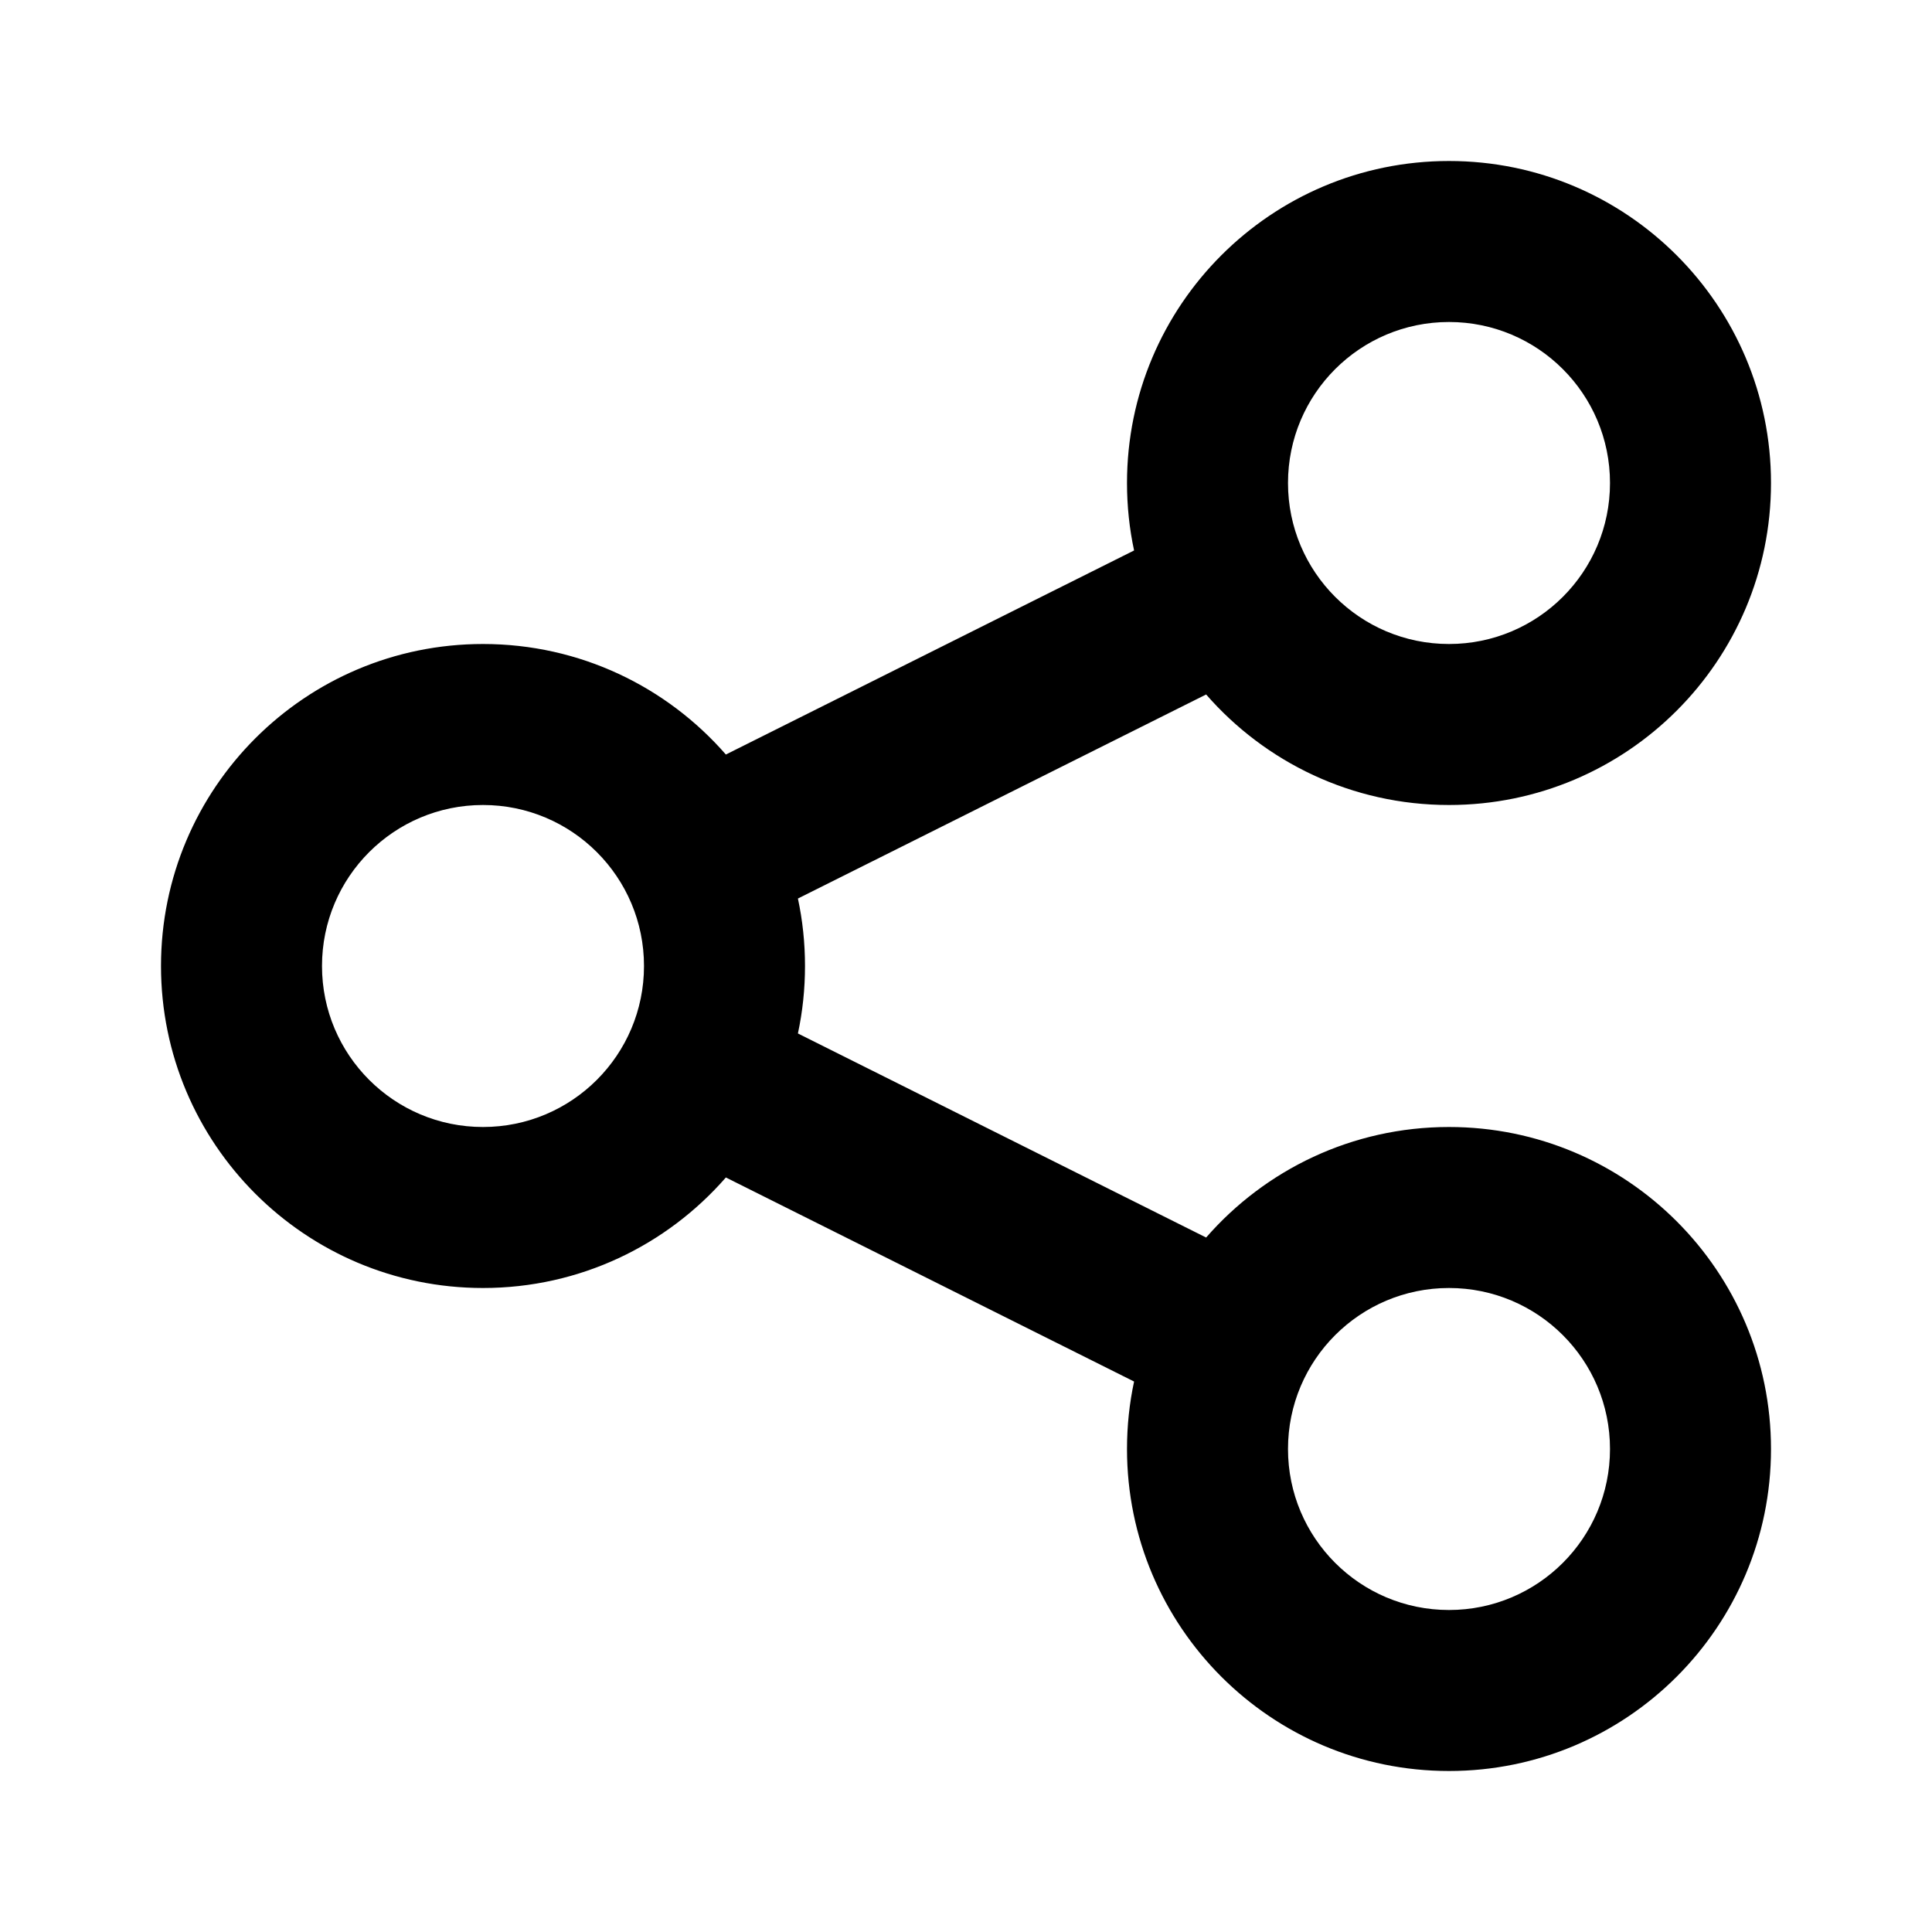
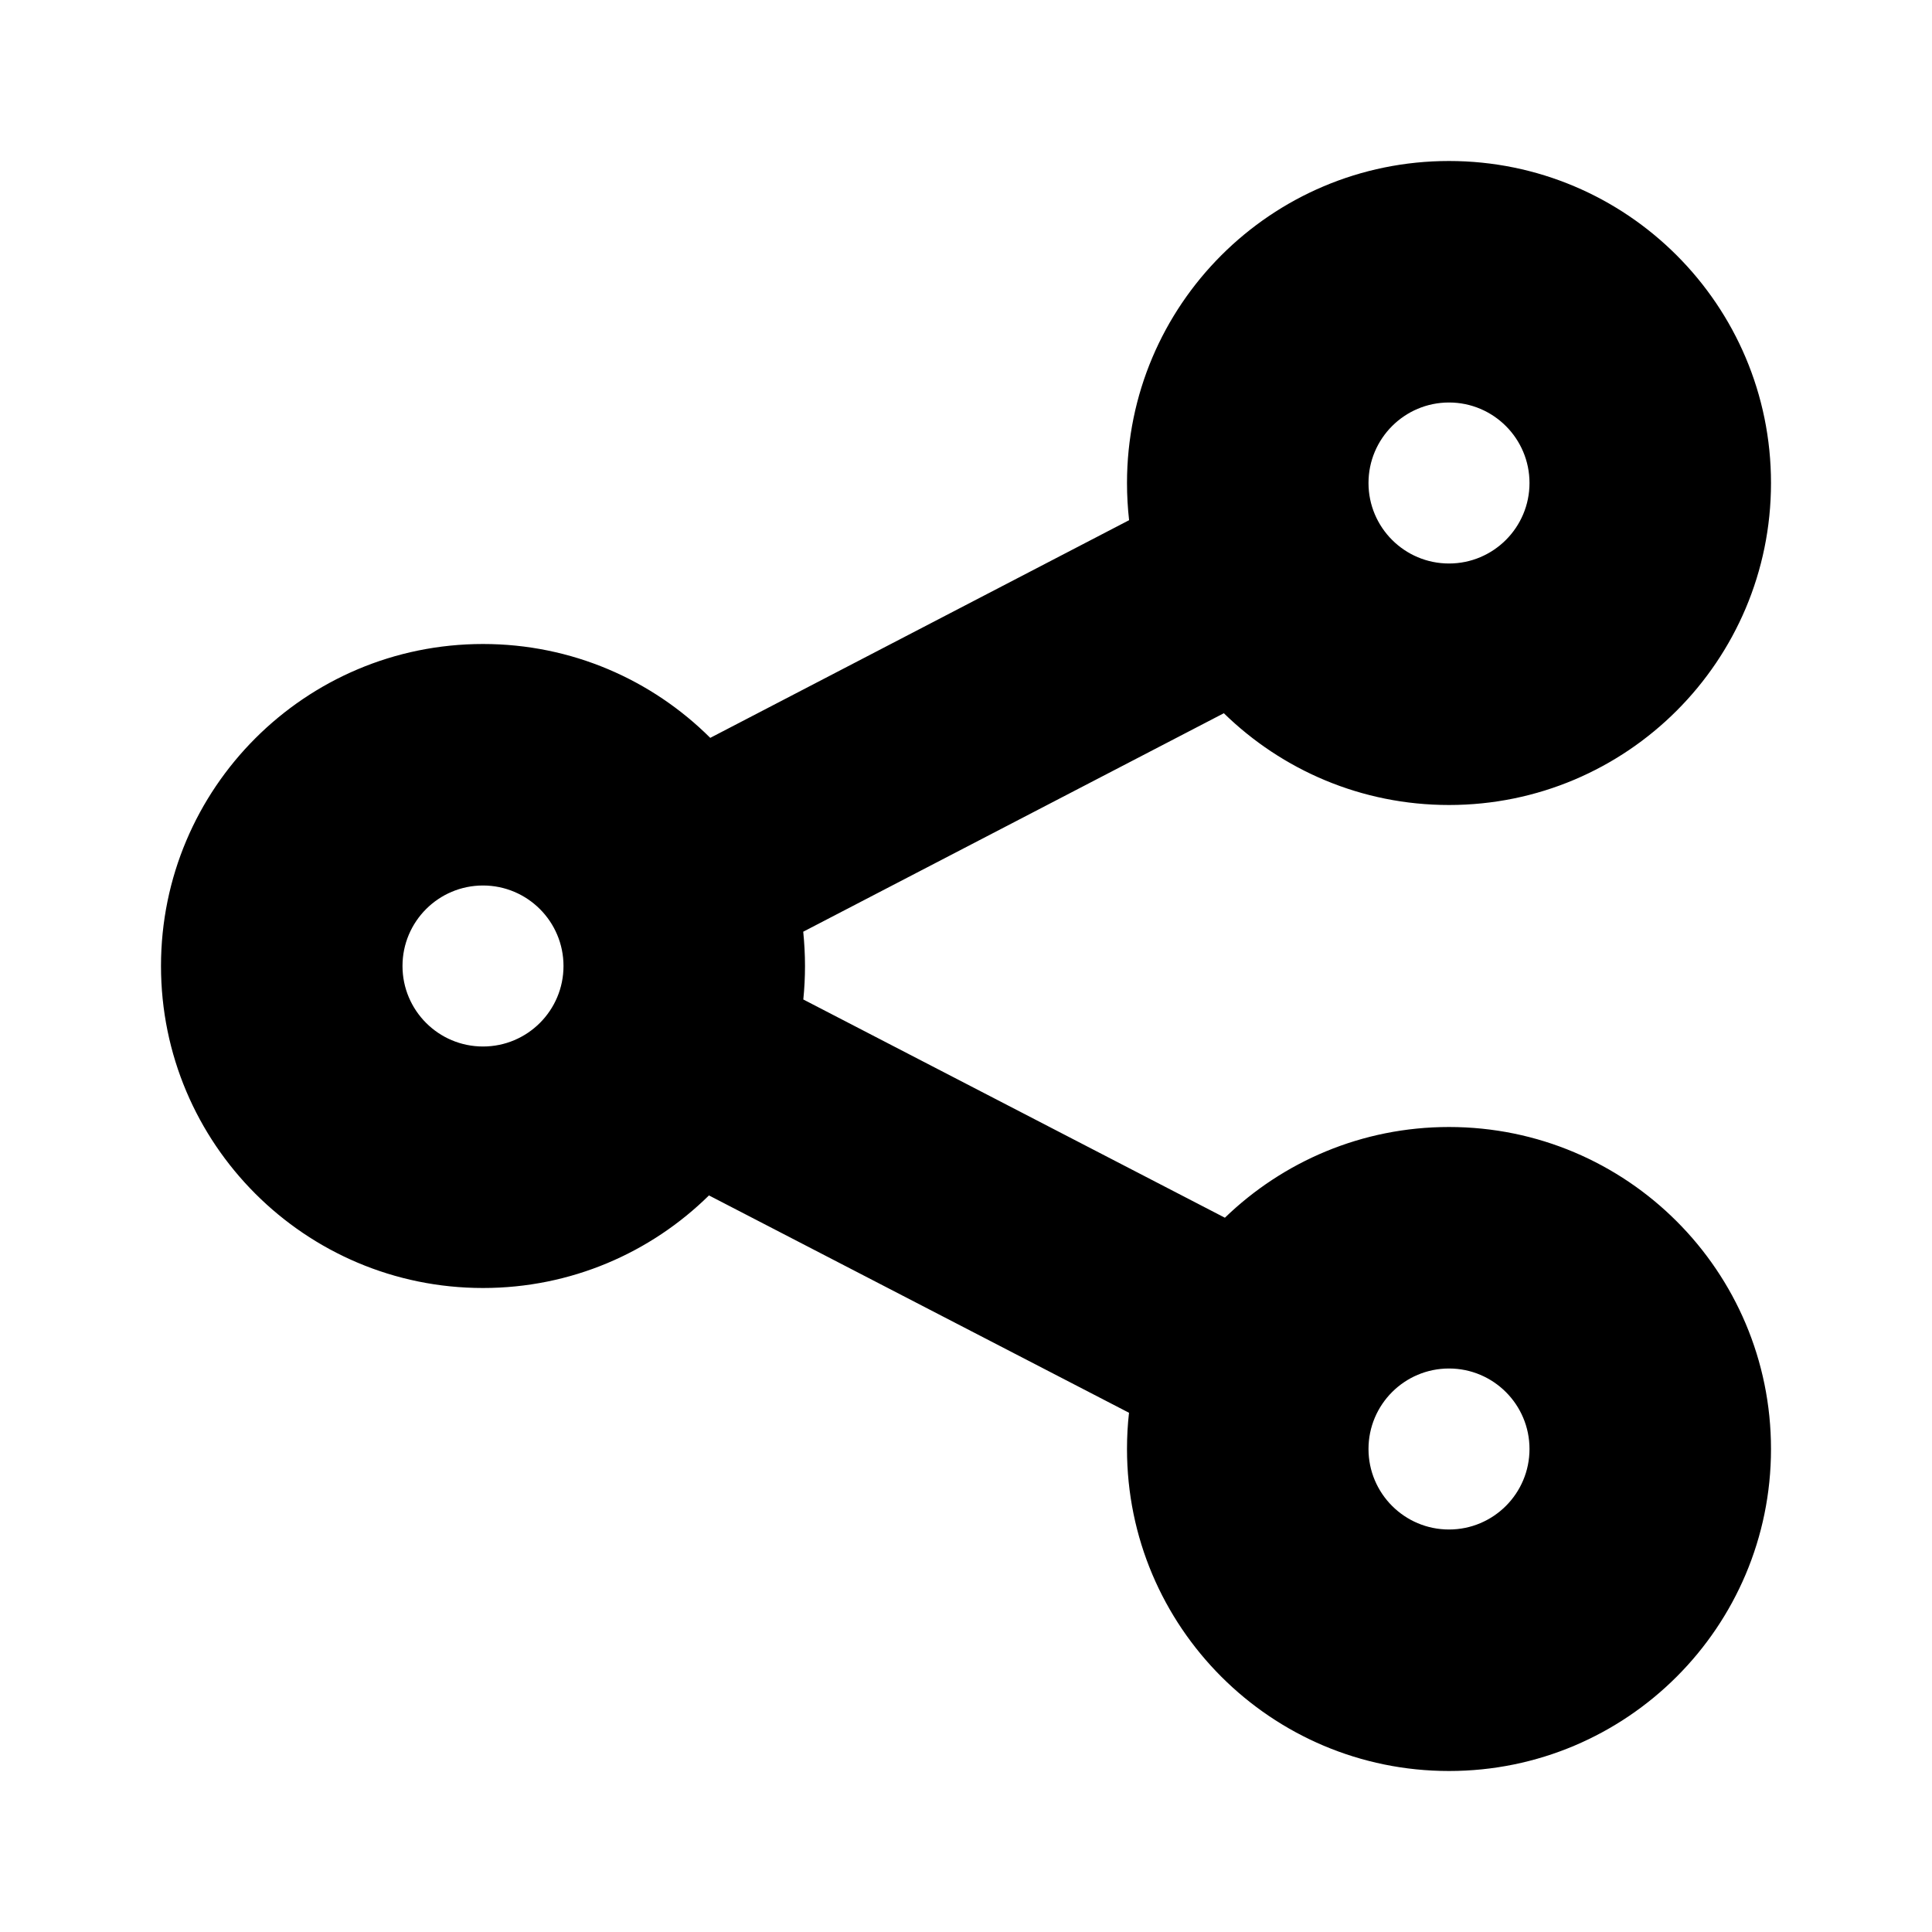
<svg xmlns="http://www.w3.org/2000/svg" viewBox="0 0 24 24" fill="currentColor">
-   <path fill-rule="evenodd" clip-rule="evenodd" d="M14 6C14 6.287 14.03 6.568 14.088 6.838L9.017 9.373C8.284 8.532 7.204 8 6 8C3.791 8 2 9.791 2 12C2 14.209 3.791 16 6 16C7.204 16 8.284 15.468 9.017 14.627L14.088 17.162C14.03 17.432 14 17.713 14 18C14 20.209 15.791 22 18 22C20.209 22 22 20.209 22 18C22 15.791 20.209 14 18 14C16.796 14 15.716 14.532 14.983 15.373L9.912 12.838C9.97 12.568 10 12.287 10 12C10 11.713 9.97 11.432 9.912 11.162L14.983 8.627C15.716 9.468 16.796 10 18 10C20.209 10 22 8.209 22 6C22 3.791 20.209 2 18 2C15.791 2 14 3.791 14 6ZM8 12C8 13.105 7.105 14 6 14C4.895 14 4 13.105 4 12C4 10.895 4.895 10 6 10C7.105 10 8 10.895 8 12ZM18 8C19.105 8 20 7.105 20 6C20 4.895 19.105 4 18 4C16.895 4 16 4.895 16 6C16 7.105 16.895 8 18 8ZM20 18C20 19.105 19.105 20 18 20C16.895 20 16 19.105 16 18C16 16.895 16.895 16 18 16C19.105 16 20 16.895 20 18Z" />
+   <path fill-rule="evenodd" clip-rule="evenodd" d="M14 6C14 6.156 14.009 6.311 14.026 6.462L8.823 9.166C8.099 8.445 7.102 8 6 8C3.791 8 2 9.791 2 12C2 14.209 3.791 16 6 16C7.094 16 8.085 15.561 8.807 14.85L14.025 17.55C14.008 17.698 14 17.848 14 18C14 20.209 15.791 22 18 22C20.209 22 22 20.209 22 18C22 15.791 20.209 14 18 14C16.918 14 15.937 14.43 15.216 15.127L9.979 12.416C9.993 12.279 10 12.14 10 12C10 11.856 9.992 11.714 9.978 11.574L15.203 8.86C15.925 9.565 16.912 10 18 10C20.209 10 22 8.209 22 6C22 3.791 20.209 2 18 2C15.791 2 14 3.791 14 6ZM7 12C7 12.552 6.552 13 6 13C5.448 13 5 12.552 5 12C5 11.448 5.448 11 6 11C6.552 11 7 11.448 7 12ZM18 7C18.552 7 19 6.552 19 6C19 5.448 18.552 5 18 5C17.448 5 17 5.448 17 6C17 6.552 17.448 7 18 7ZM19 18C19 18.552 18.552 19 18 19C17.448 19 17 18.552 17 18C17 17.448 17.448 17 18 17C18.552 17 19 17.448 19 18Z" />
</svg>
